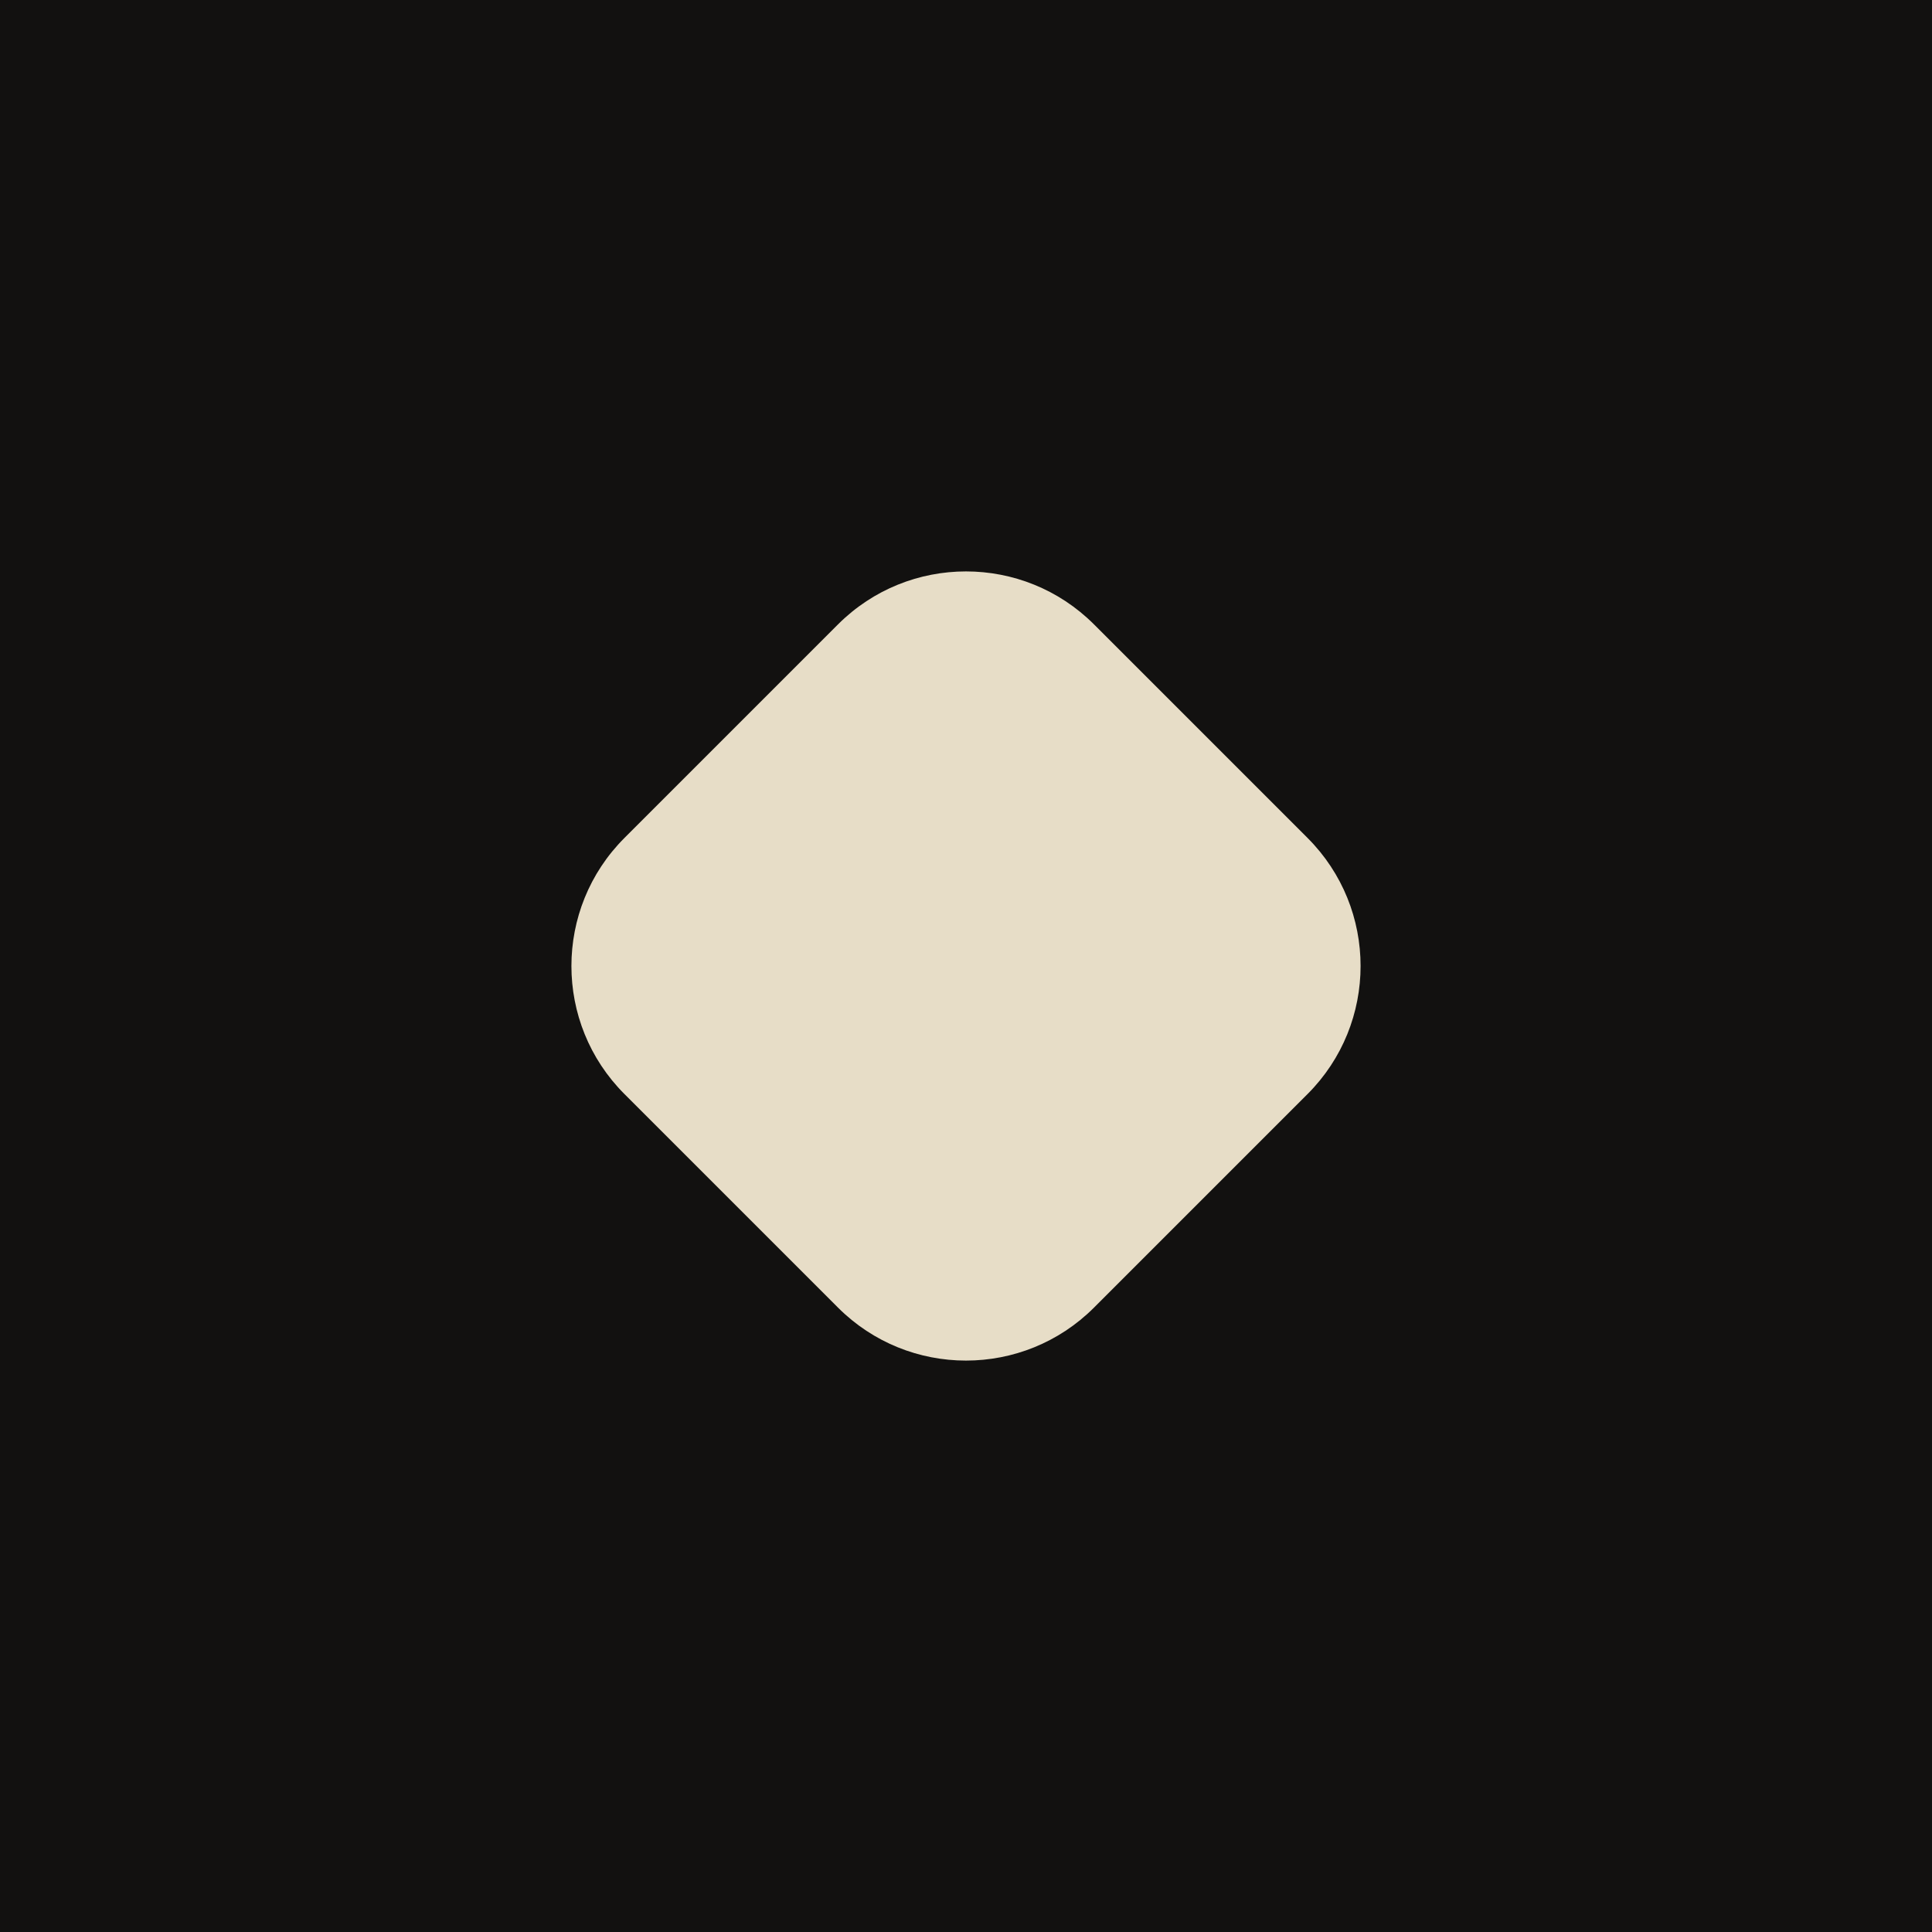
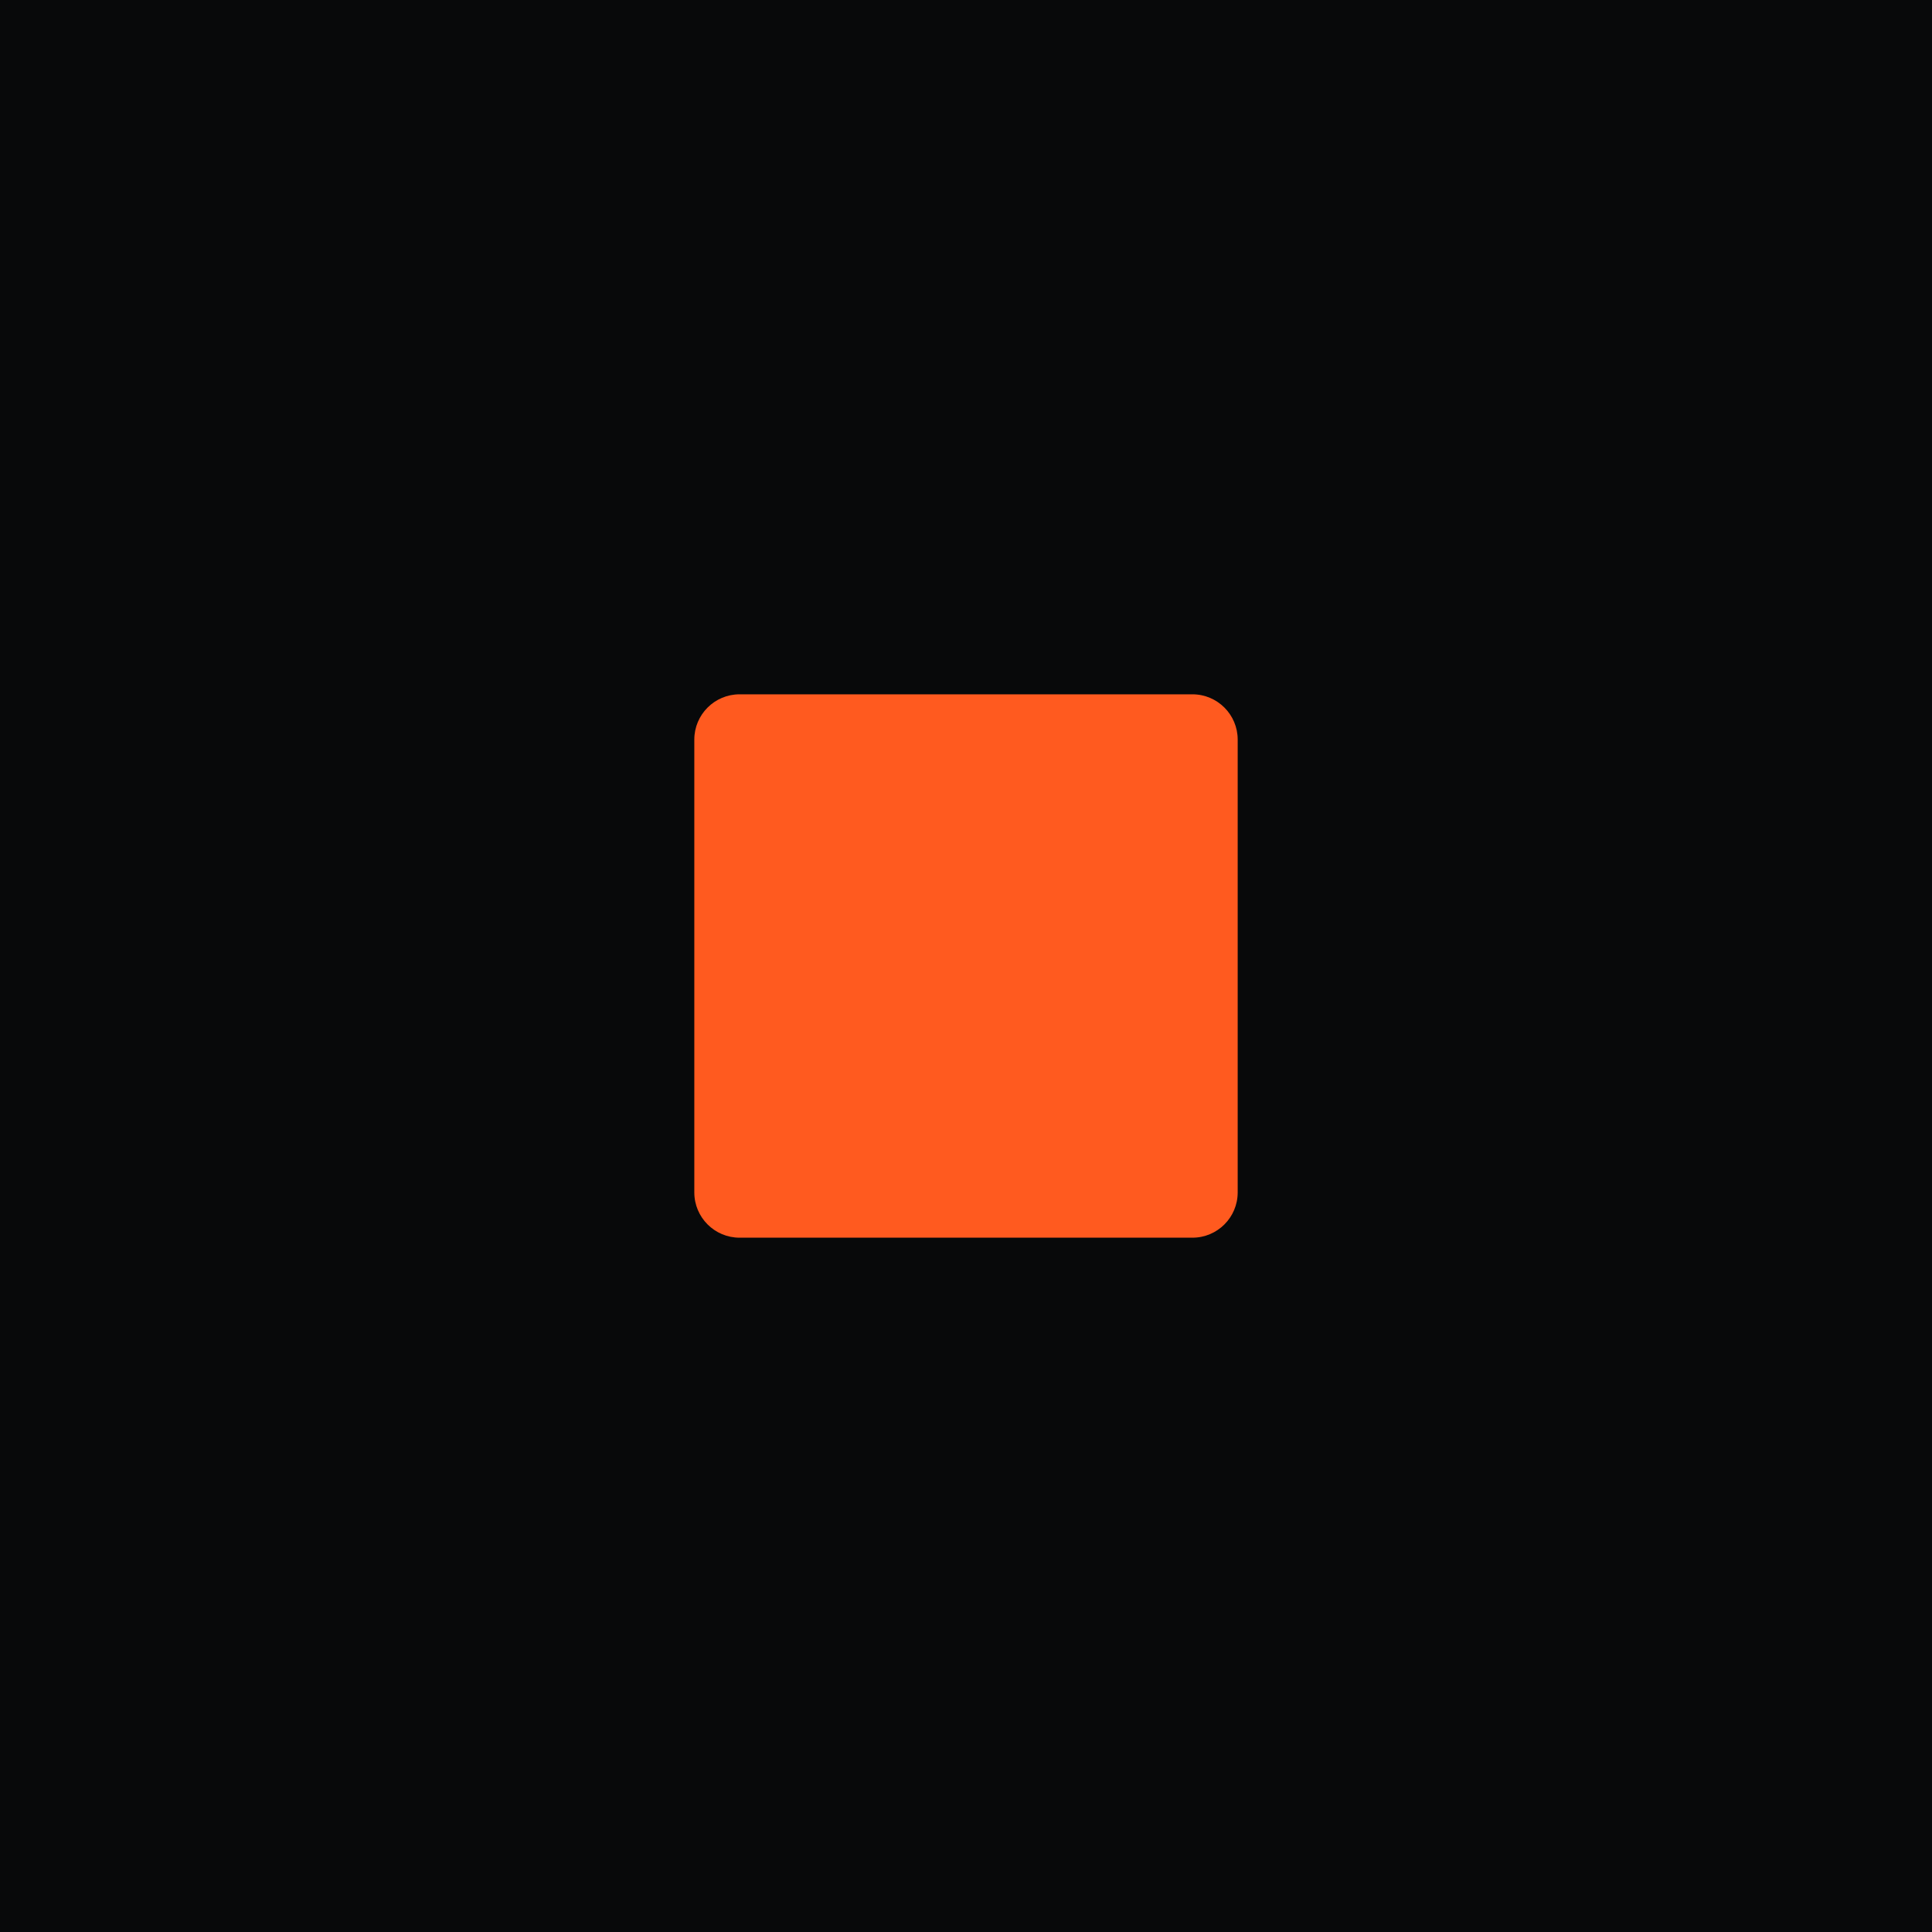
<svg xmlns="http://www.w3.org/2000/svg" viewBox="0 0 64 64" width="512" height="512">
-   <rect width="64" height="64" fill="#121110" />
-   <rect x="21" y="21" width="22" height="22" rx="6" transform="rotate(45 32 32)" fill="#e7ddc7" />
+   <rect width="64" height="64" fill="#08090a" />
+   <rect x="23" y="23" width="18" height="18" rx="1.5" fill="#ff5a1f" />
</svg>
